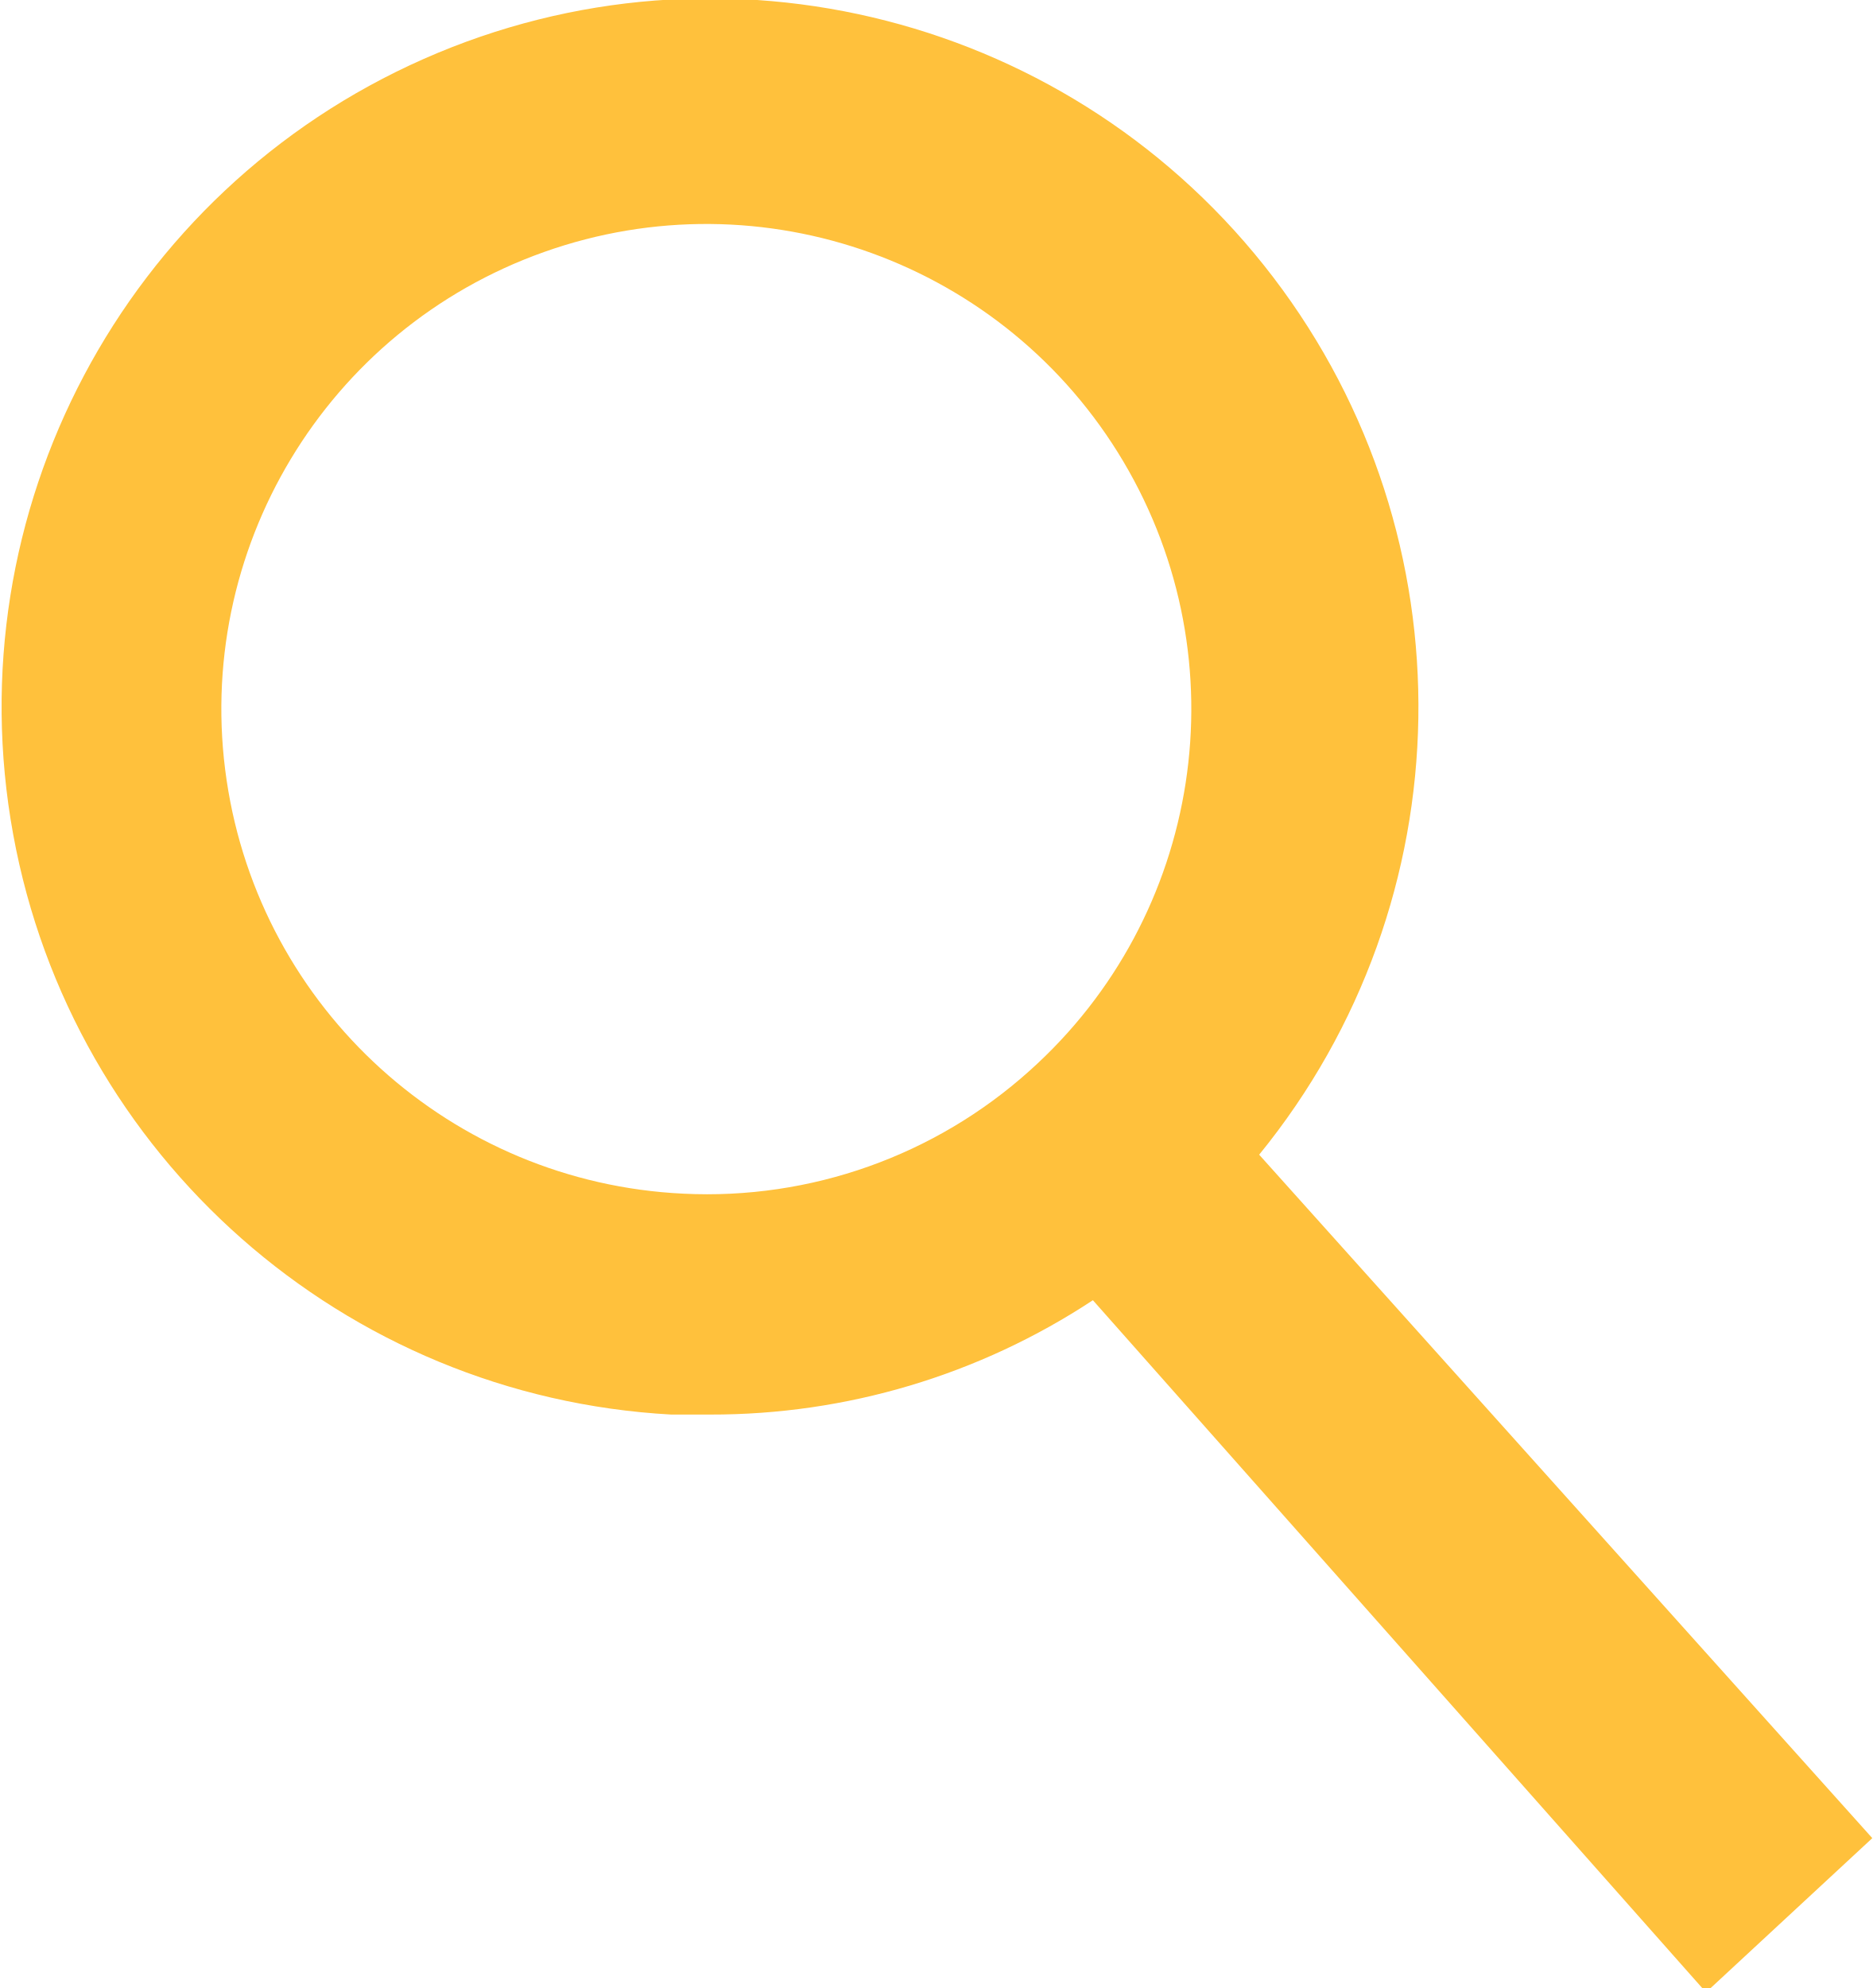
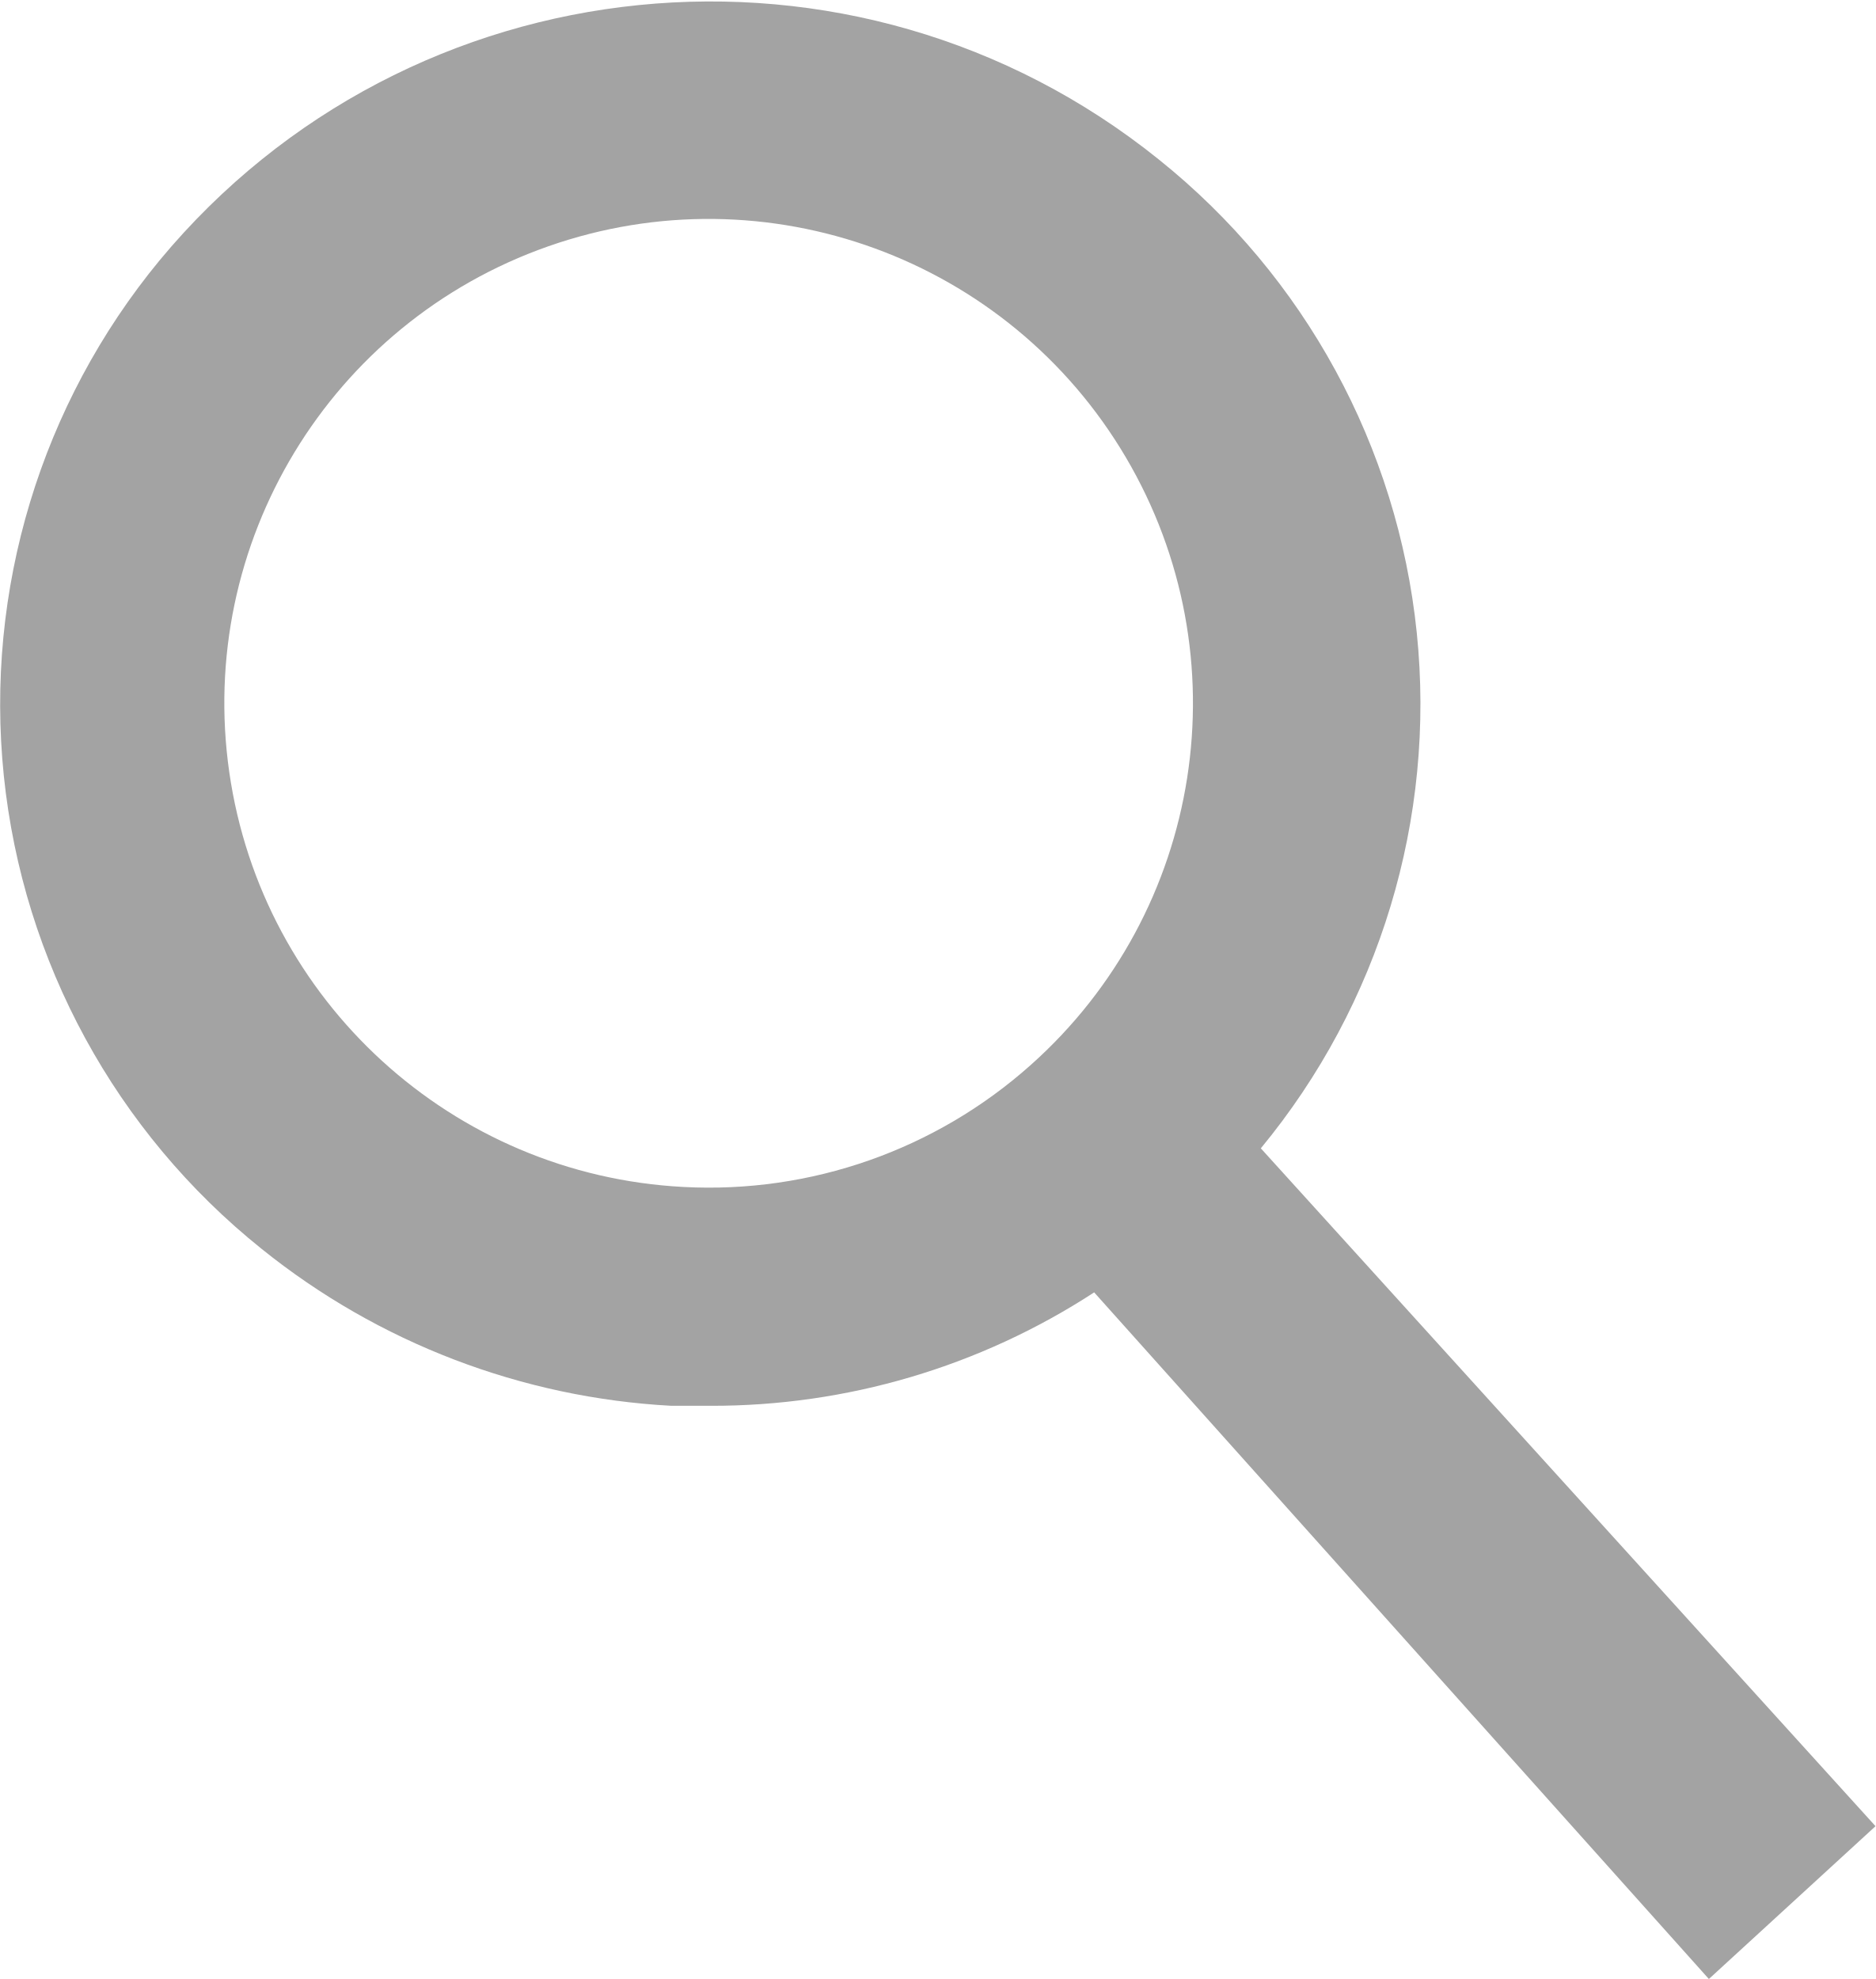
- <svg xmlns="http://www.w3.org/2000/svg" id="cnt" viewBox="0 0 21.62 22.95">
+ <svg xmlns="http://www.w3.org/2000/svg" width="37" height="39.031" viewBox="0 0 37 39.031">
  <defs>
-     <style>.cls-1{fill:#ffc13c;}</style>
+     <style>
+       .cls-1 {
+         fill: #a3a3a3;
+         fill-rule: evenodd;
+       }
+     </style>
  </defs>
-   <path class="cls-1" d="M21.62,21.22l-7.08-7.89a8.18,8.18,0,1,0-6.79,3l.45,0a8,8,0,0,0,4.42-1.32L19.7,23ZM7.89,13.78a5.6,5.6,0,1,1,4-1.42A5.57,5.57,0,0,1,7.89,13.78Z" />
+   <path id="形狀_4" data-name="形狀 4" class="cls-1" d="M104.992,387.986L92.868,374.617a13.762,13.762,0,0,0-2.009-19.5A14.11,14.11,0,0,0,71.151,357.1a13.762,13.762,0,0,0,2.009,19.5,14.093,14.093,0,0,0,8.081,3.095h0.771a13.8,13.8,0,0,0,7.569-2.237L101.705,391ZM81.48,375.379a9.552,9.552,0,1,1,6.85-2.406A9.528,9.528,0,0,1,81.48,375.379Z" transform="translate(-68 -351.969)" />
</svg>
